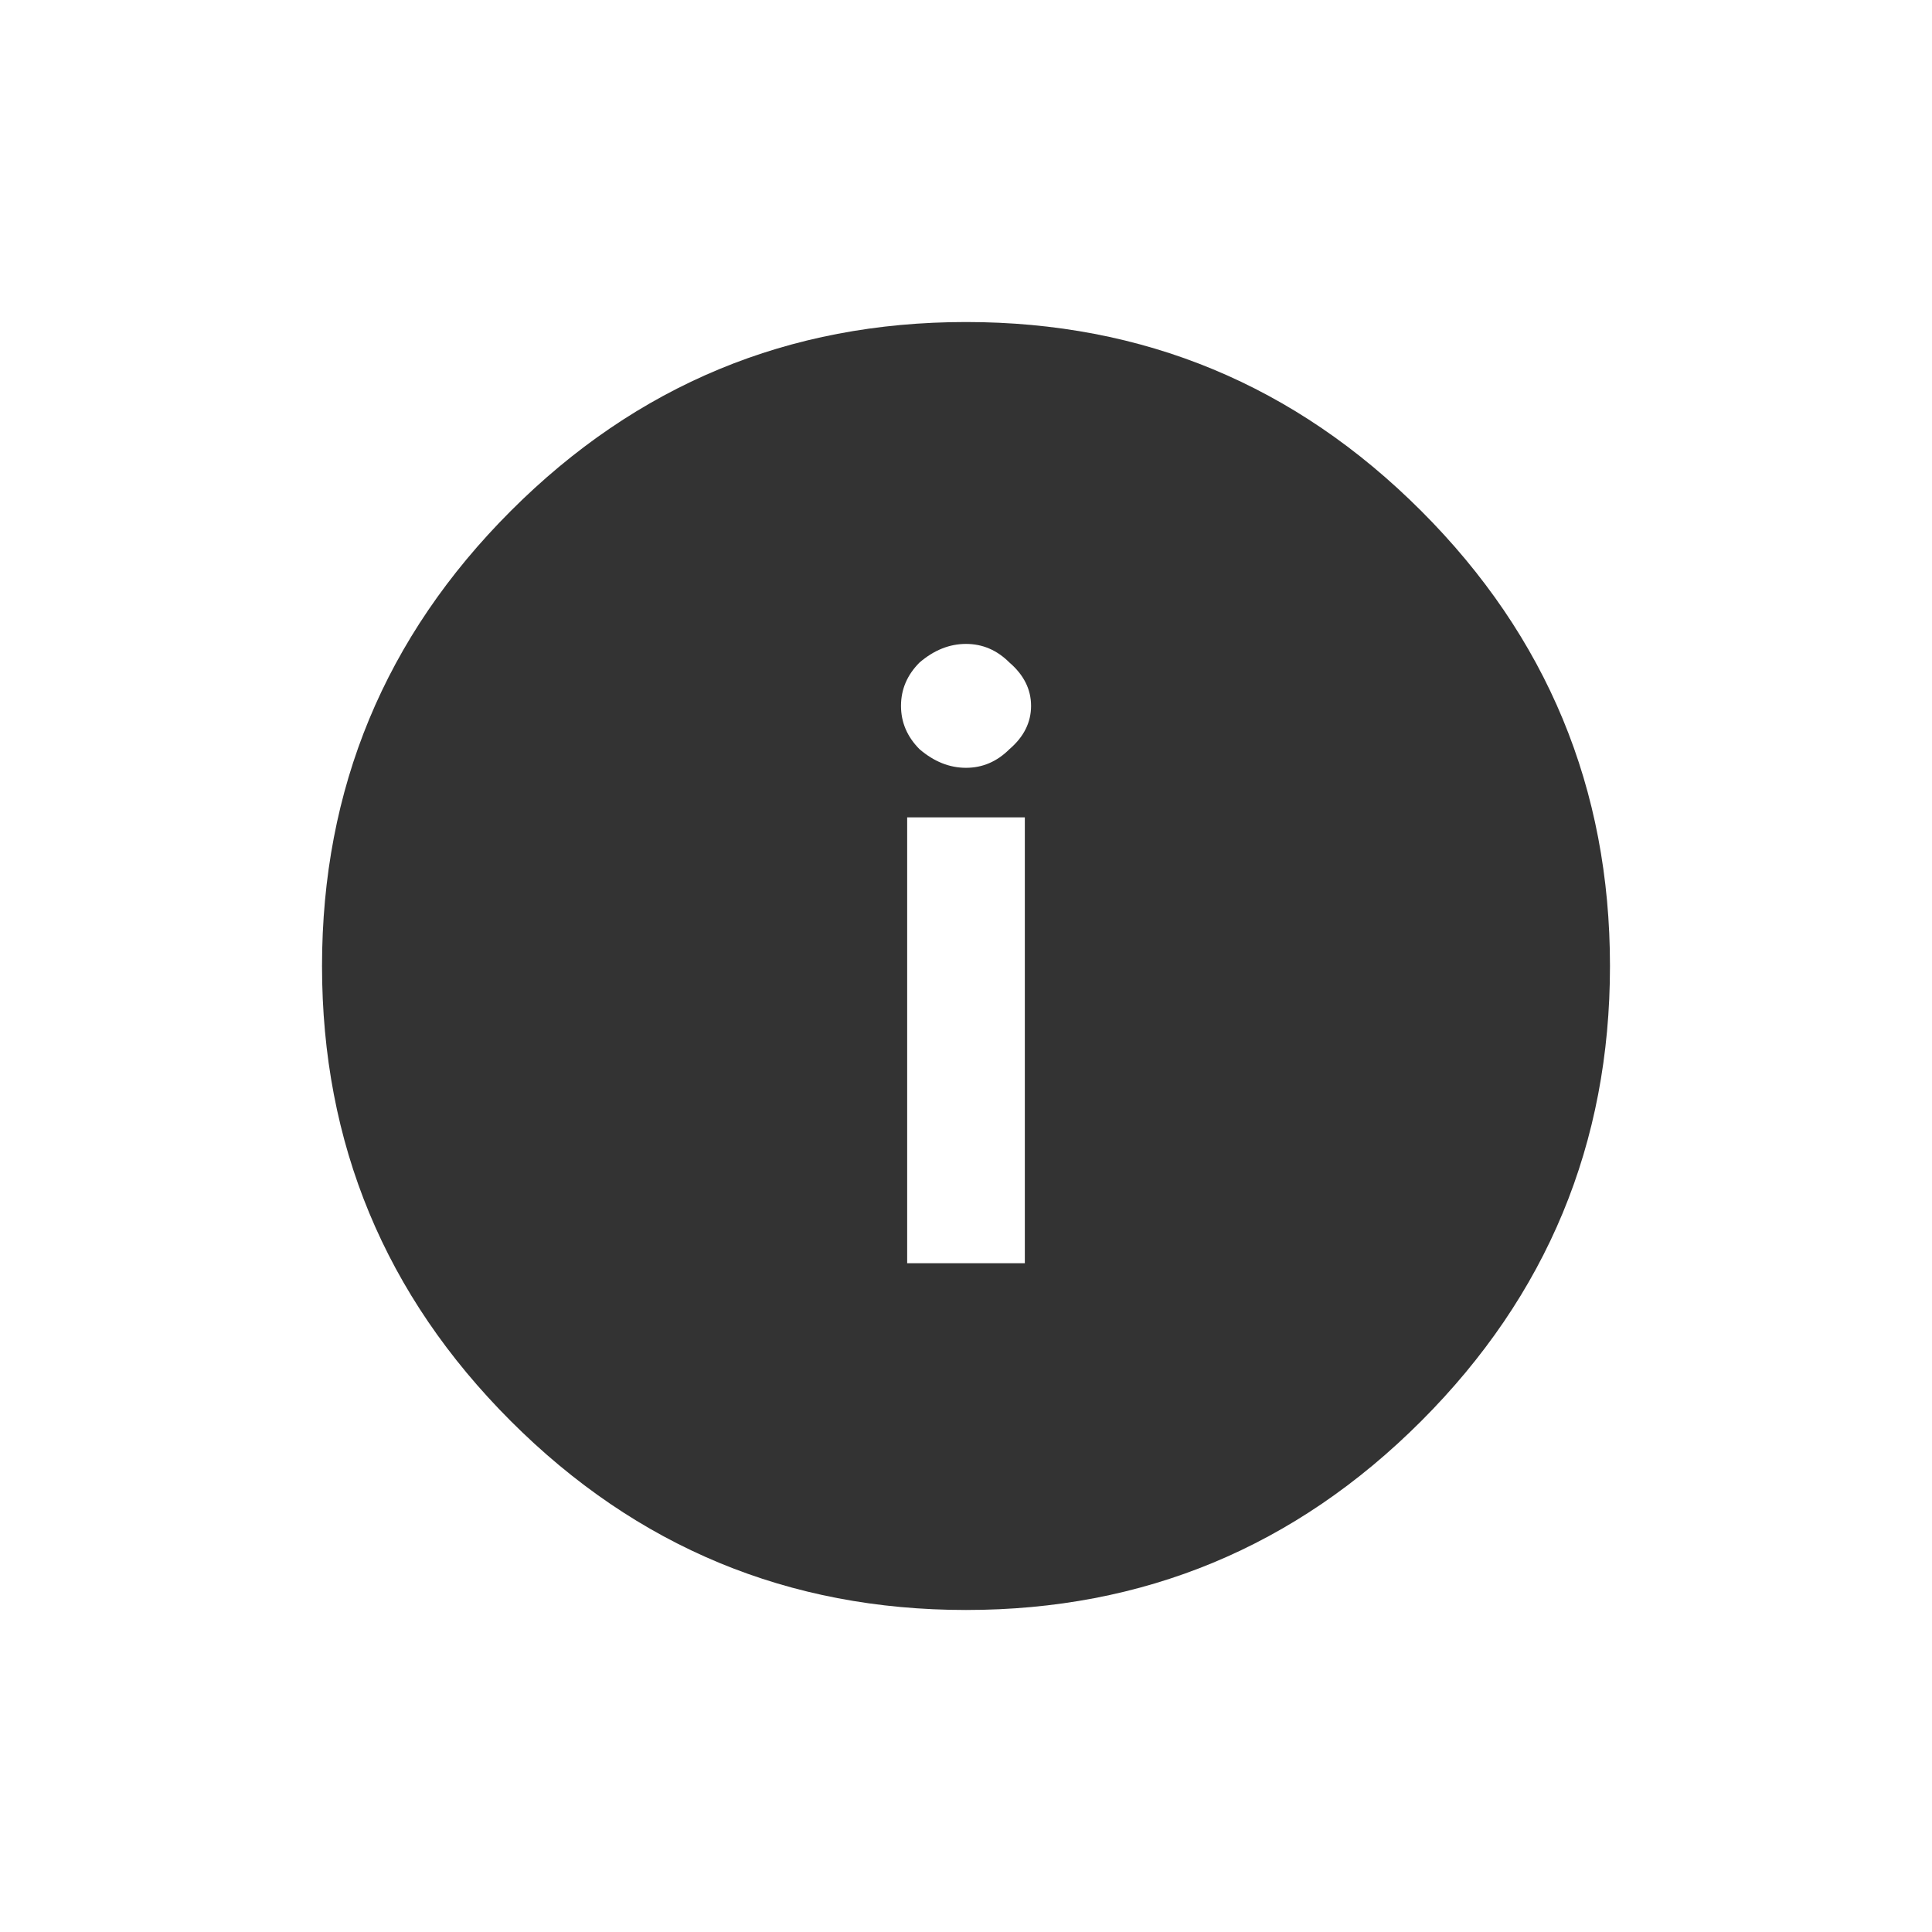
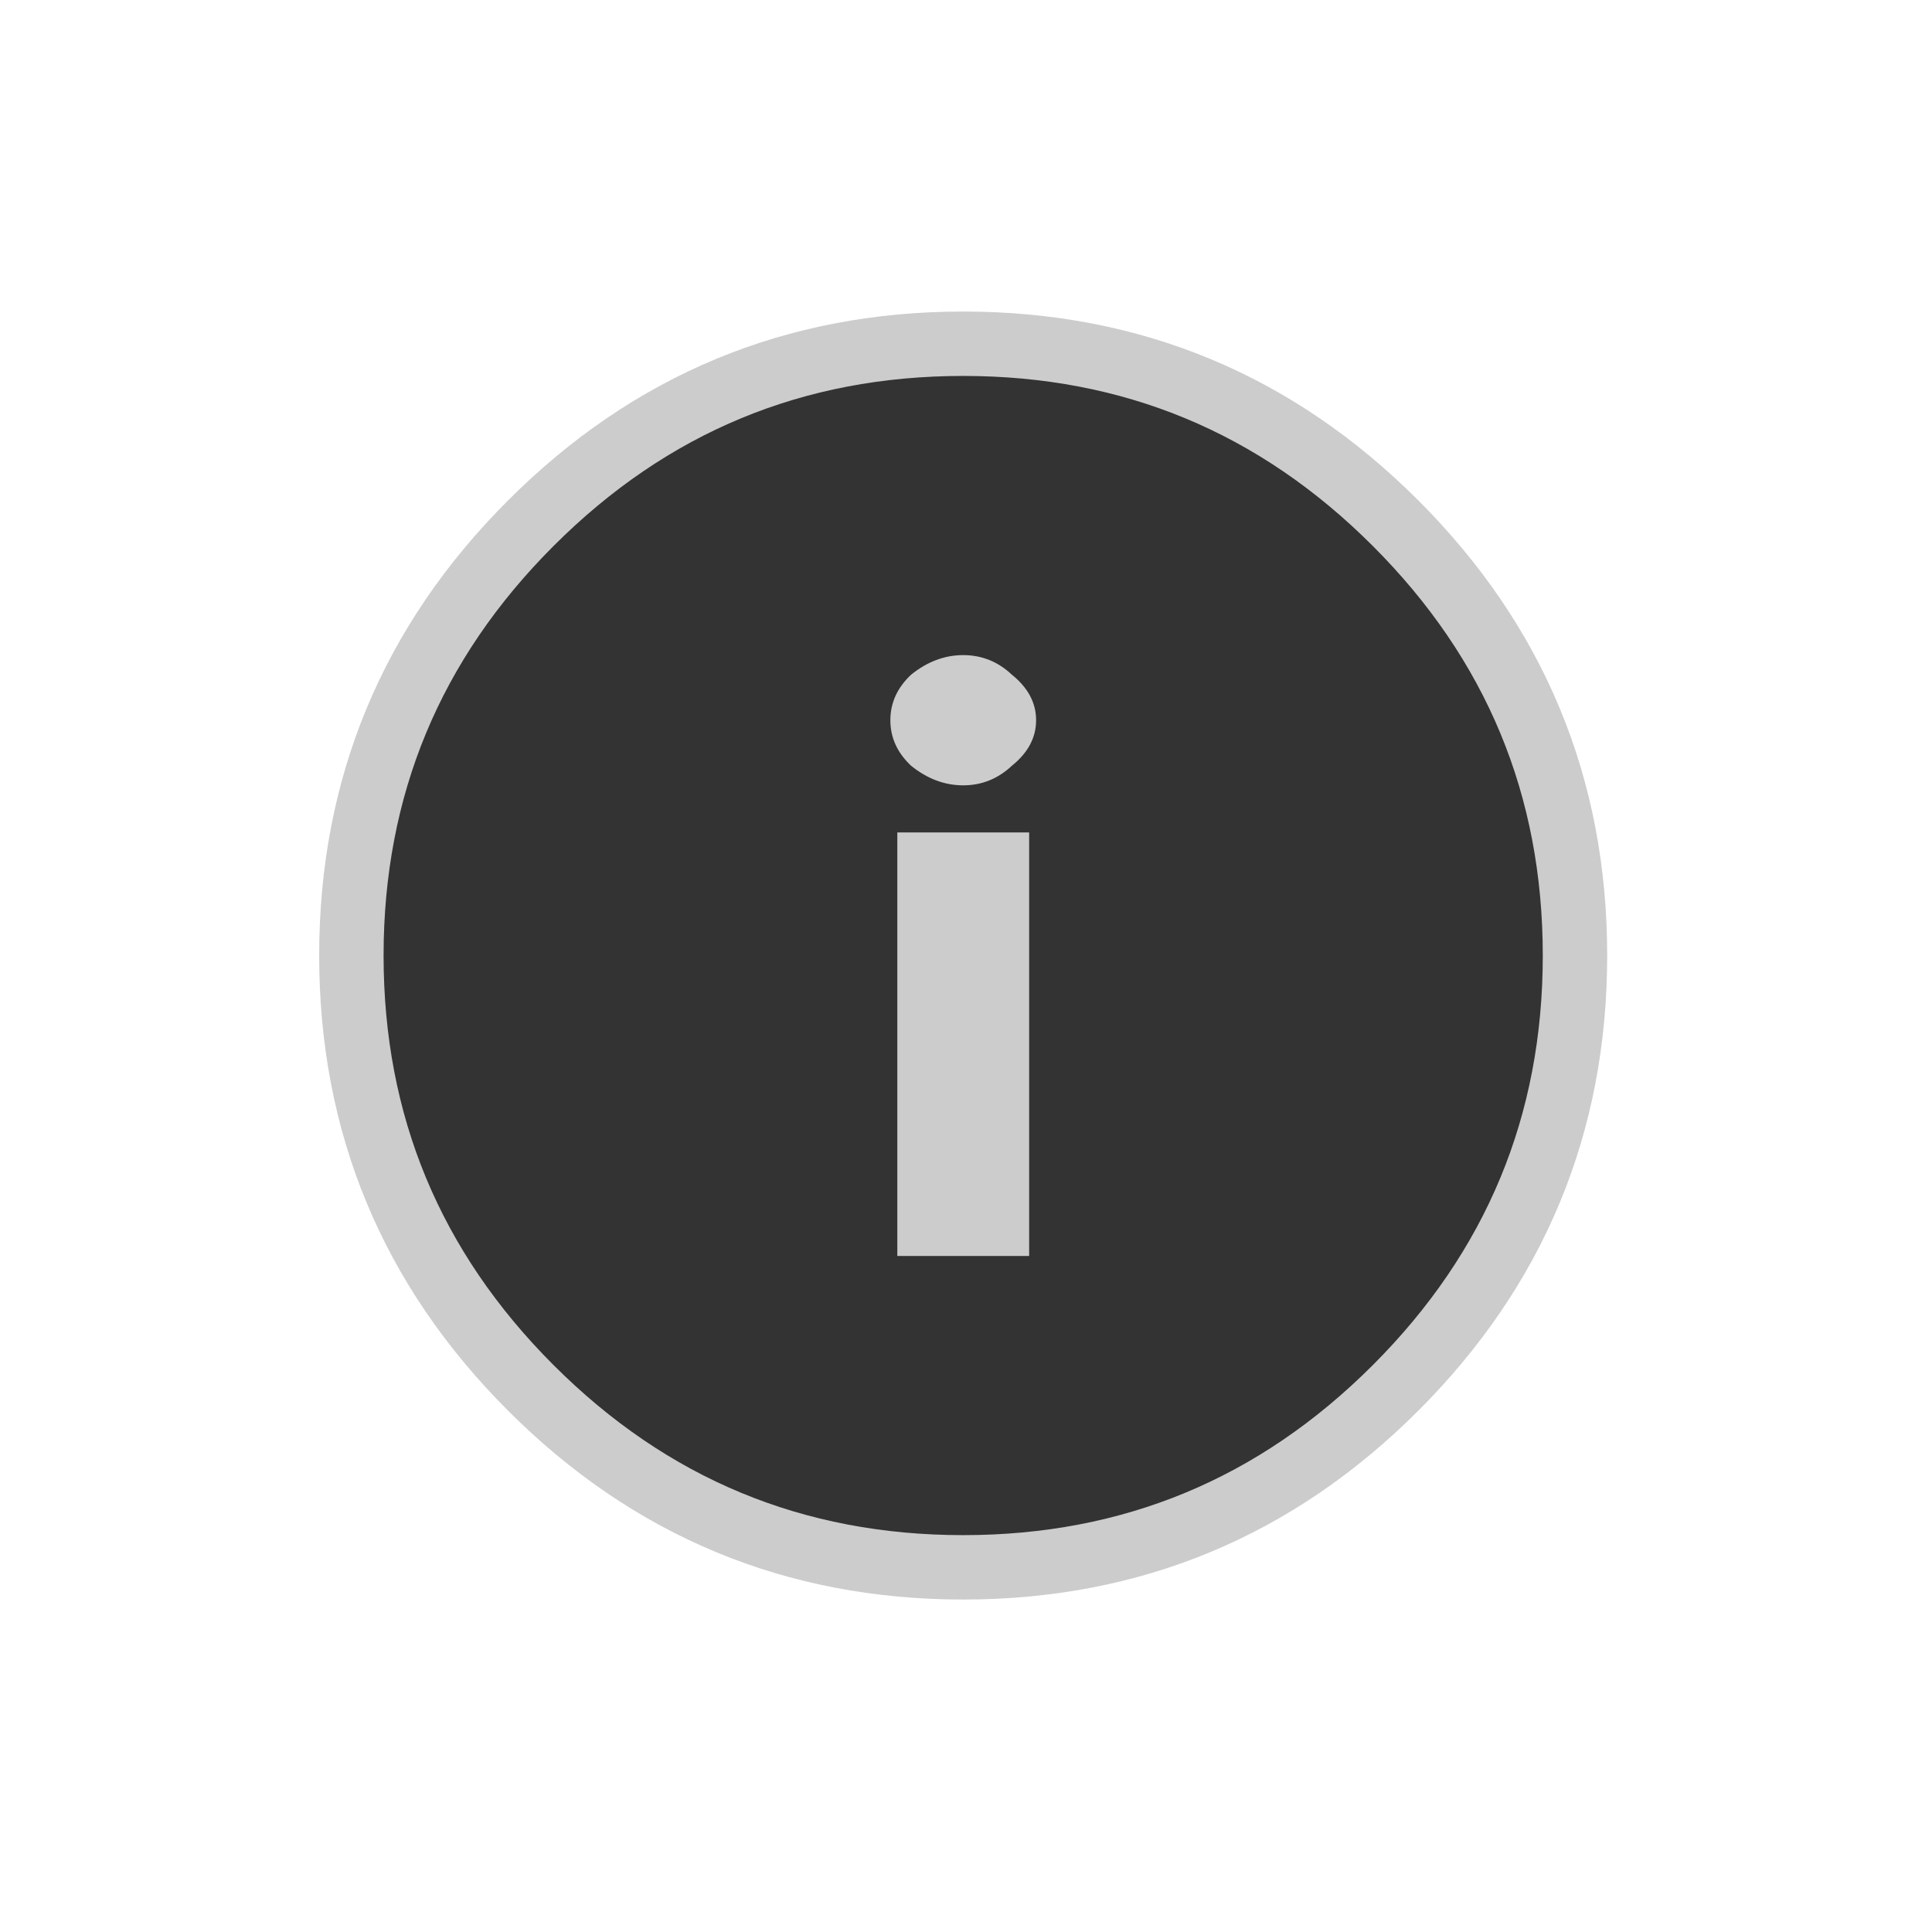
<svg xmlns="http://www.w3.org/2000/svg" width="24" height="24" viewBox="0 0 24 24" version="1.1" id="svg6">
  <defs id="defs10" />
-   <g aria-label="" style="font-style:normal;font-weight:normal;font-size:23.388px;line-height:1.25;font-family:sans-serif;letter-spacing:0px;word-spacing:0px;fill:#333333;fill-opacity:1;stroke:none;stroke-width:0.585" id="text823-8" transform="matrix(0.8419842,0,0,0.8419842,55.06666,20.89727)">
-     <path d="m -57.864,-17.282 q 2.786,-2.786 6.715,-2.786 3.928,0 6.715,2.786 2.786,2.786 2.786,6.715 0,3.928 -2.786,6.715 -2.786,2.786 -6.715,2.786 -3.928,0 -6.715,-2.786 -2.786,-2.786 -2.786,-6.715 0,-3.928 2.786,-6.715 z m 7.583,11.1 v -6.578 h -1.736 v 6.578 z m -1.553,-7.583 q 0.32,0.274 0.685,0.274 0.365,0 0.64,-0.274 0.32,-0.274 0.32,-0.64 0,-0.365 -0.32,-0.64 -0.274,-0.274 -0.64,-0.274 -0.365,0 -0.685,0.274 -0.274,0.274 -0.274,0.64 0,0.365 0.274,0.64 z" style="font-style:normal;font-variant:normal;font-weight:normal;font-stretch:normal;font-family:Ionicons;-inkscape-font-specification:Ionicons;stroke-width:0.585;fill:#333333;fill-opacity:1" id="path1167" />
+   <path style="font-style:normal;font-variant:normal;font-weight:normal;font-stretch:normal;font-size:23.388px;line-height:1.25;font-family:Ionicons;-inkscape-font-specification:Ionicons;letter-spacing:0px;word-spacing:0px;fill:#333333;fill-opacity:1;stroke:#cccccc;stroke-width:0.8;stroke-miterlimit:4;stroke-dasharray:none" d="M 6.594,6.499 Q 8.823,4.27 11.965,4.27 q 3.142,0 5.371,2.229 2.229,2.229 2.229,5.371 0,3.142 -2.229,5.371 -2.229,2.229 -5.371,2.229 -3.142,0 -5.371,-2.229 -2.229,-2.229 -2.229,-5.371 0,-3.142 2.229,-5.371 z" id="path8824" />
+   <g id="g8828" transform="matrix(1.041035,0,0,1.041035,-0.5928989,-0.1798836)" style="stroke-width:0.961;fill:#cccccc">
+     <path id="path8822" d="M 12.85,15.16 V 10.106 h -1.573 v 5.054 z" style="font-style:normal;font-variant:normal;font-weight:normal;font-stretch:normal;font-size:23.388px;line-height:1.25;font-family:Ionicons;-inkscape-font-specification:Ionicons;letter-spacing:0px;word-spacing:0px;fill:#cccccc;fill-opacity:1;stroke:none;stroke-width:0.473" />
+     <path id="path1167" d="m 11.442,9.311 q 0.29,0.233 0.621,0.233 0.331,0 0.58,-0.233 0.29,-0.233 0.29,-0.544 0,-0.311 -0.29,-0.544 -0.248,-0.233 -0.58,-0.233 -0.331,0 -0.621,0.233 -0.248,0.233 -0.248,0.544 0,0.311 0.248,0.544 z" style="font-style:normal;font-variant:normal;font-weight:normal;font-stretch:normal;font-size:23.388px;line-height:1.25;font-family:Ionicons;-inkscape-font-specification:Ionicons;letter-spacing:0px;word-spacing:0px;fill:#cccccc;fill-opacity:1;stroke:none;stroke-width:0.473" />
  </g>
</svg>
